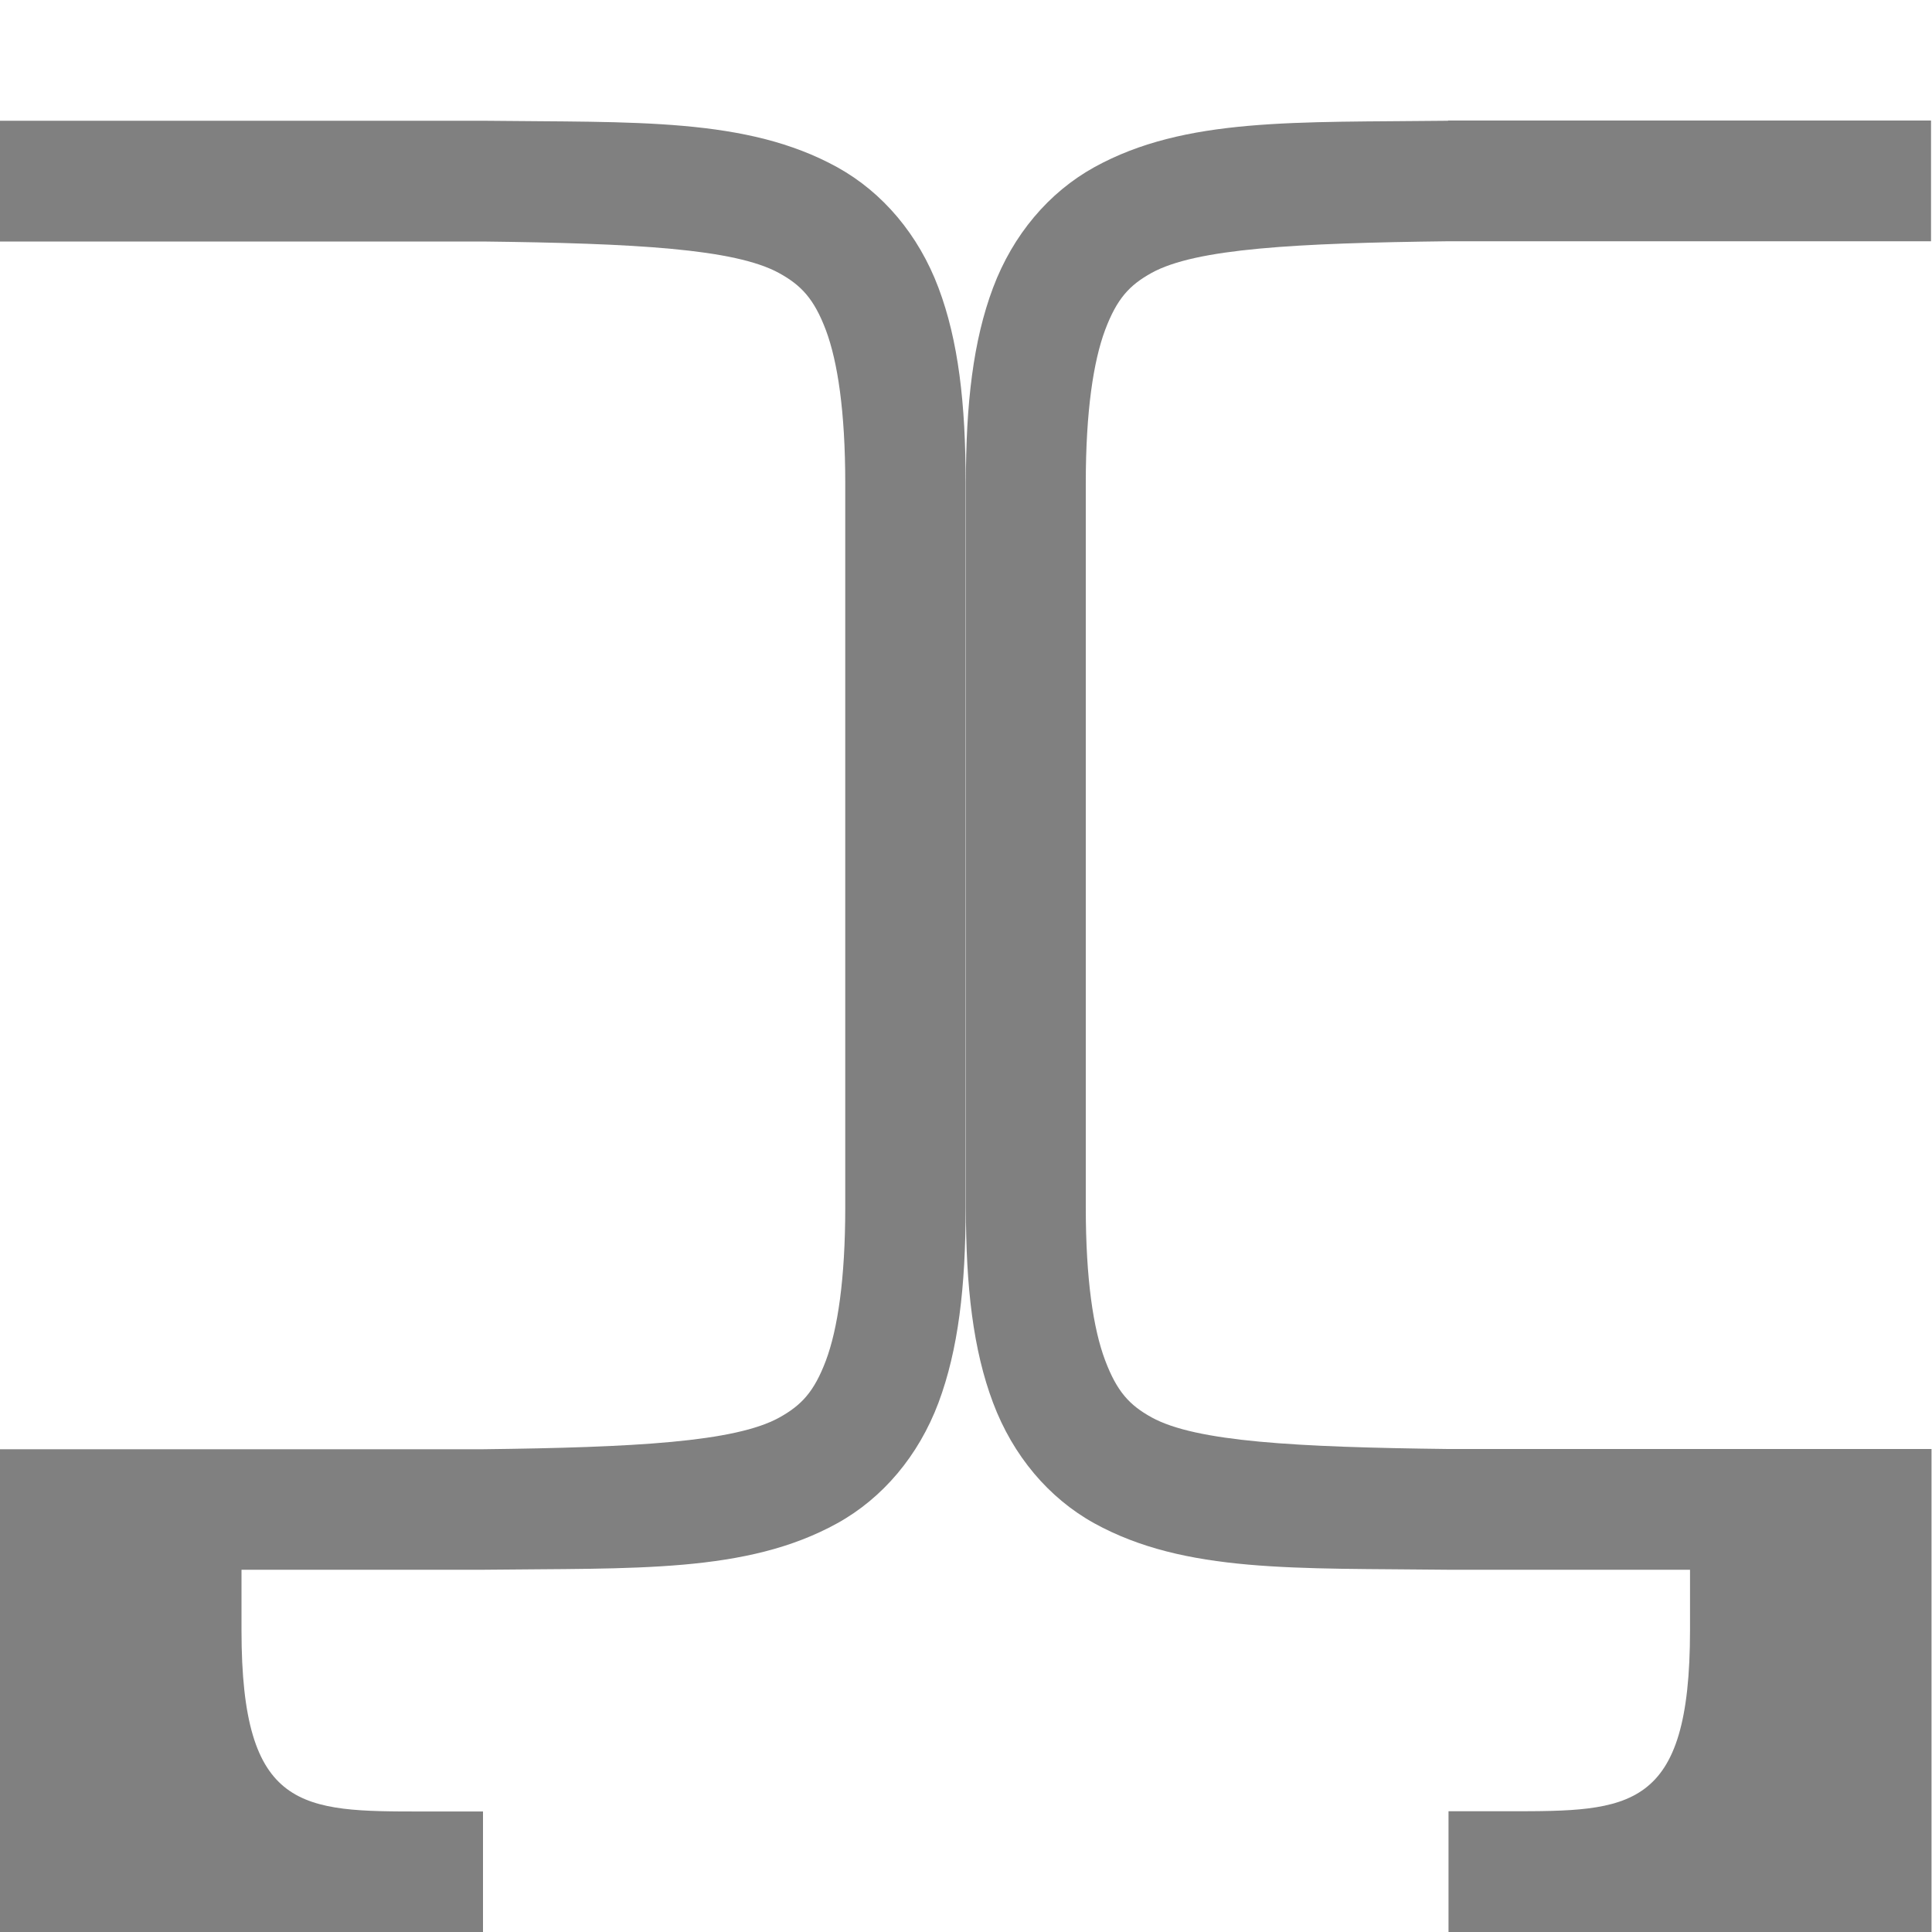
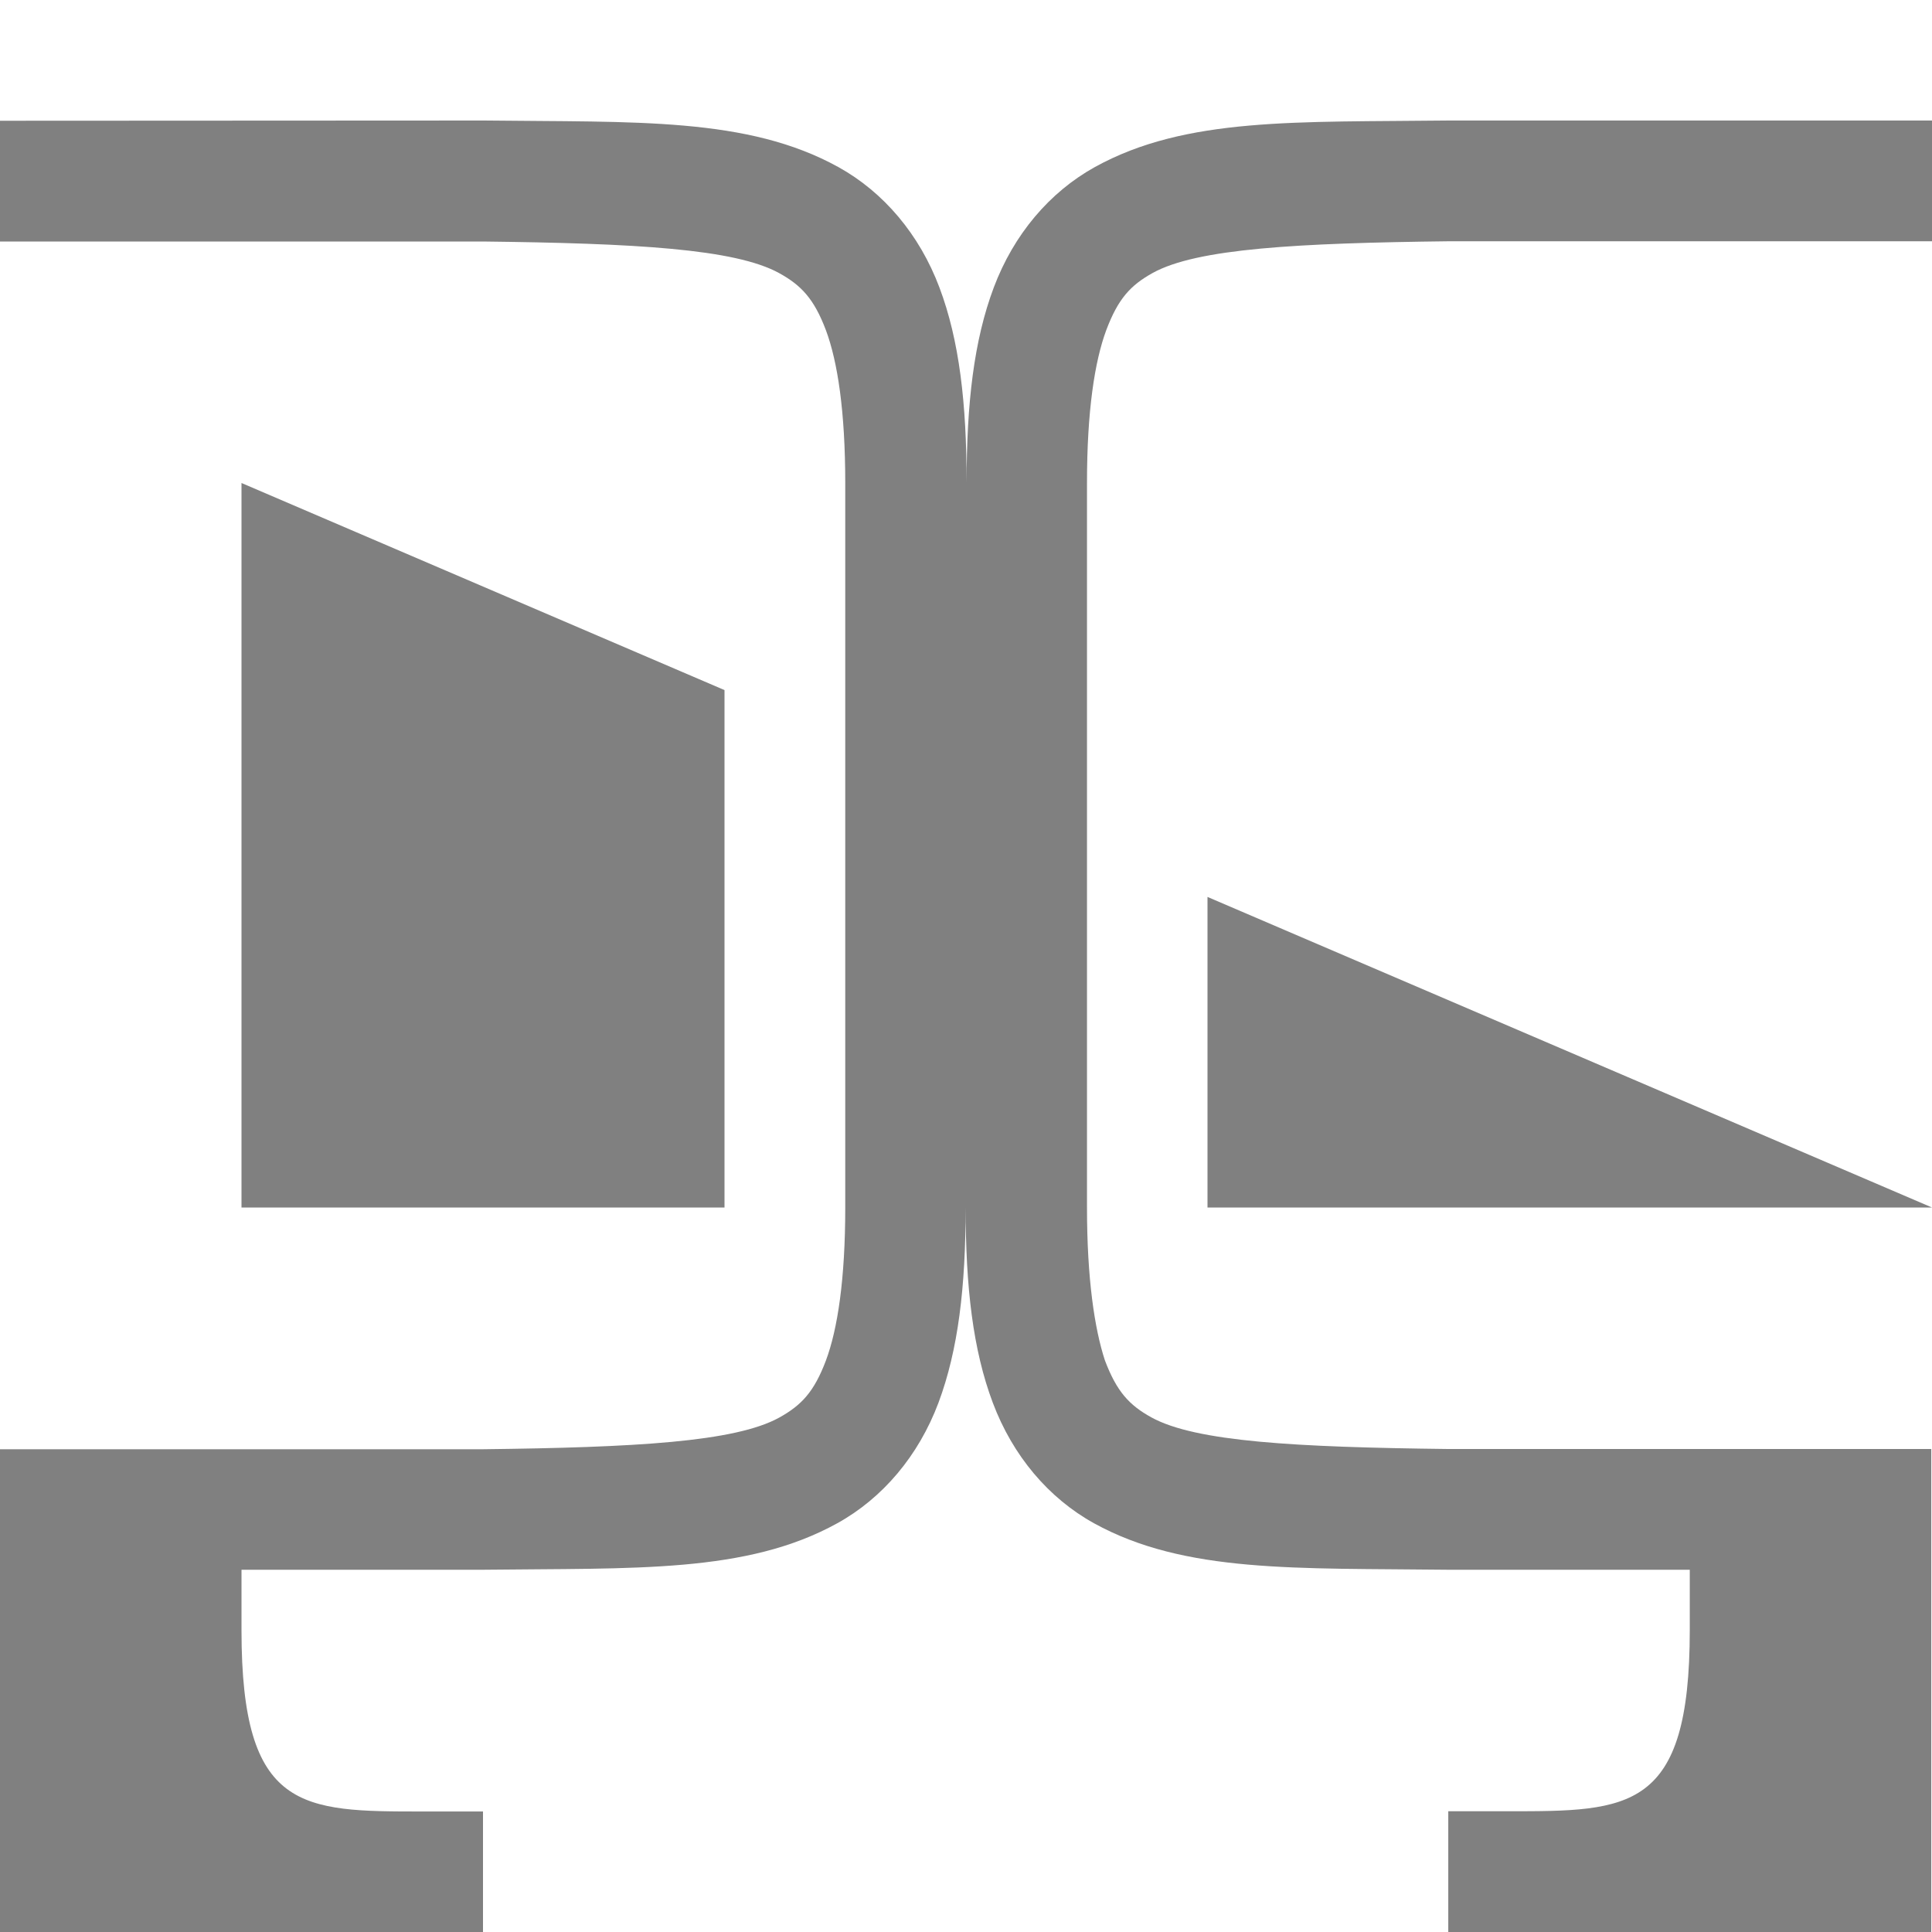
<svg xmlns="http://www.w3.org/2000/svg" xmlns:ns1="http://www.openswatchbook.org/uri/2009/osb" height="16" id="svg7384" version="1.1" width="16">
  <defs id="defs7386">
    <linearGradient id="linearGradient5606" ns1:paint="solid">
      <stop id="stop5608" offset="0" style="stop-color:#000000;stop-opacity:1;" />
    </linearGradient>
    <linearGradient id="linearGradient4526" ns1:paint="solid">
      <stop id="stop4528" offset="0" style="stop-color:#ffffff;stop-opacity:1;" />
    </linearGradient>
    <linearGradient id="linearGradient3600-4" ns1:paint="gradient">
      <stop id="stop3602-7" offset="0" style="stop-color:#f4f4f4;stop-opacity:1" />
      <stop id="stop3604-6" offset="1" style="stop-color:#dbdbdb;stop-opacity:1" />
    </linearGradient>
  </defs>
  <g id="layer9" label="status" style="display:inline" transform="translate(-1253,-29)">
-     <path d="m 1253,30 v 1 h 4 c 1.258,0.015 2.087,0.06 2.453,0.262 0.183,0.101 0.289,0.213 0.387,0.473 0.097,0.26 0.16,0.673 0.16,1.266 v 6 c 0,0.592 -0.063,1.006 -0.16,1.266 -0.098,0.26 -0.203,0.371 -0.387,0.473 -0.366,0.202 -1.195,0.247 -2.453,0.262 h -2 -2 v 4 h 4 v -1 h -0.5 c -1,0 -1.5,0 -1.5,-1.5 V 42 h 2.002 0 c 1.258,-0.015 2.179,0.031 2.932,-0.385 0.376,-0.208 0.673,-0.559 0.838,-0.998 0.164,-0.439 0.225,-0.96 0.225,-1.617 v -6 c 0,-0.658 -0.06,-1.179 -0.225,-1.617 -0.165,-0.439 -0.462,-0.79 -0.838,-0.998 -0.753,-0.415 -1.673,-0.37 -2.932,-0.385 h -0 z" id="path7416-63" style="color:#000000;font-style:normal;font-variant:normal;font-weight:normal;font-stretch:normal;font-size:medium;line-height:normal;font-family:sans-serif;font-variant-ligatures:normal;font-variant-position:normal;font-variant-caps:normal;font-variant-numeric:normal;font-variant-alternates:normal;font-feature-settings:normal;text-indent:0;text-align:start;text-decoration:none;text-decoration-line:none;text-decoration-style:solid;text-decoration-color:#000000;letter-spacing:normal;word-spacing:normal;text-transform:none;writing-mode:lr-tb;direction:ltr;text-orientation:mixed;dominant-baseline:auto;baseline-shift:baseline;text-anchor:start;white-space:normal;shape-padding:0;clip-rule:nonzero;display:inline;overflow:visible;visibility:visible;opacity:1;isolation:auto;mix-blend-mode:normal;color-interpolation:sRGB;color-interpolation-filters:linearRGB;solid-color:#000000;solid-opacity:1;vector-effect:none;fill:#808080;fill-opacity:1;fill-rule:nonzero;stroke:none;stroke-width:1;stroke-linecap:butt;stroke-linejoin:miter;stroke-miterlimit:4;stroke-dasharray:none;stroke-dashoffset:0;stroke-opacity:1;marker:none;color-rendering:auto;image-rendering:auto;shape-rendering:auto;text-rendering:auto;enable-background:accumulate" />
-     <path d="m 1264.994,30 c -1.258,0.015 -2.179,-0.031 -2.932,0.385 -0.376,0.208 -0.673,0.559 -0.838,0.998 -0.165,0.439 -0.225,0.96 -0.225,1.617 v 6 c 0,0.658 0.06,1.179 0.225,1.617 0.165,0.439 0.462,0.79 0.838,0.998 0.753,0.415 1.673,0.37 2.932,0.385 h 0 2.002 v 0.5 c 0,1.5 -0.5,1.5 -1.5,1.5 h -0.5 v 1 h 4 v -4 h -2 -1.994 -0.01 c -1.258,-0.015 -2.089,-0.06 -2.455,-0.262 -0.183,-0.101 -0.287,-0.213 -0.385,-0.473 -0.098,-0.26 -0.16,-0.673 -0.16,-1.266 v -6 c 0,-0.592 0.063,-1.006 0.16,-1.266 0.098,-0.26 0.201,-0.371 0.385,-0.473 0.366,-0.202 1.197,-0.247 2.455,-0.262 h 4 v -1 h -4.002 z" id="path3058" style="color:#000000;font-style:normal;font-variant:normal;font-weight:normal;font-stretch:normal;font-size:medium;line-height:normal;font-family:sans-serif;font-variant-ligatures:normal;font-variant-position:normal;font-variant-caps:normal;font-variant-numeric:normal;font-variant-alternates:normal;font-feature-settings:normal;text-indent:0;text-align:start;text-decoration:none;text-decoration-line:none;text-decoration-style:solid;text-decoration-color:#000000;letter-spacing:normal;word-spacing:normal;text-transform:none;writing-mode:lr-tb;direction:ltr;text-orientation:mixed;dominant-baseline:auto;baseline-shift:baseline;text-anchor:start;white-space:normal;shape-padding:0;clip-rule:nonzero;display:inline;overflow:visible;visibility:visible;opacity:1;isolation:auto;mix-blend-mode:normal;color-interpolation:sRGB;color-interpolation-filters:linearRGB;solid-color:#000000;solid-opacity:1;vector-effect:none;fill:#808080;fill-opacity:1;fill-rule:nonzero;stroke:none;stroke-width:1;stroke-linecap:butt;stroke-linejoin:miter;stroke-miterlimit:4;stroke-dasharray:none;stroke-dashoffset:0;stroke-opacity:1;marker:none;color-rendering:auto;image-rendering:auto;shape-rendering:auto;text-rendering:auto;enable-background:accumulate" />
+     <path d="m 1253,30 v 1 h 4 c 1.258,0.015 2.087,0.06 2.453,0.262 0.183,0.101 0.289,0.213 0.387,0.473 0.097,0.26 0.16,0.673 0.16,1.266 v 6 c 0,0.592 -0.063,1.006 -0.16,1.266 -0.098,0.26 -0.203,0.371 -0.387,0.473 -0.366,0.202 -1.195,0.247 -2.453,0.262 h -2 -2 v 4 h 4 v -1 h -0.5 c -1,0 -1.5,0 -1.5,-1.5 V 42 h 2.002 c 1.258,-0.015 2.179,0.031 2.932,-0.385 0.376,-0.208 0.673,-0.559 0.838,-0.998 0.164,-0.439 0.225,-0.96 0.225,-1.617 0,0.658 0.06,1.179 0.225,1.617 0.165,0.439 0.462,0.79 0.838,0.998 0.753,0.415 1.673,0.37 2.932,0.385 h 2.002 v 0.5 c 0,1.5 -0.5,1.5 -1.5,1.5 h -0.5 v 1 h 4 v -4 h -2 -1.994 -0.01 c -1.258,-0.015 -2.089,-0.06 -2.455,-0.262 -0.183,-0.101 -0.287,-0.213 -0.385,-0.473 -0.085,-0.26 -0.148,-0.673 -0.148,-1.266 v -6 c 0,-0.592 0.063,-1.006 0.16,-1.266 0.098,-0.26 0.201,-0.371 0.385,-0.473 0.366,-0.202 1.197,-0.247 2.455,-0.262 h 4 v -1 h -4.002 c -1.258,0.015 -2.179,-0.031 -2.932,0.385 -0.376,0.208 -0.673,0.559 -0.838,0.998 -0.165,0.439 -0.225,0.96 -0.225,1.617 0,-0.658 -0.06,-1.179 -0.225,-1.617 -0.165,-0.439 -0.462,-0.79 -0.838,-0.998 -0.753,-0.415 -1.673,-0.37 -2.932,-0.385 z m 2,3 v 6 h 4 v -4.285 z m 8,3.428 V 39 h 6 z" id="path7416-63" style="color:#000000;font-style:normal;font-variant:normal;font-weight:normal;font-stretch:normal;font-size:medium;line-height:normal;font-family:sans-serif;font-variant-ligatures:normal;font-variant-position:normal;font-variant-caps:normal;font-variant-numeric:normal;font-variant-alternates:normal;font-feature-settings:normal;text-indent:0;text-align:start;text-decoration:none;text-decoration-line:none;text-decoration-style:solid;text-decoration-color:#000000;letter-spacing:normal;word-spacing:normal;text-transform:none;writing-mode:lr-tb;direction:ltr;text-orientation:mixed;dominant-baseline:auto;baseline-shift:baseline;text-anchor:start;white-space:normal;shape-padding:0;clip-rule:nonzero;display:inline;overflow:visible;visibility:visible;opacity:1;isolation:auto;mix-blend-mode:normal;color-interpolation:sRGB;color-interpolation-filters:linearRGB;solid-color:#000000;solid-opacity:1;vector-effect:none;fill:#808080;fill-opacity:1;fill-rule:nonzero;stroke:none;stroke-width:1;stroke-linecap:butt;stroke-linejoin:miter;stroke-miterlimit:4;stroke-dasharray:none;stroke-dashoffset:0;stroke-opacity:1;marker:none;color-rendering:auto;image-rendering:auto;shape-rendering:auto;text-rendering:auto;enable-background:accumulate" />
  </g>
  <g id="layer2" style="display:inline" transform="translate(-1012,-396)" />
  <g id="layer4" style="display:inline" transform="translate(-1012,-396)" />
  <g id="g1812" style="display:inline" transform="translate(-1012,-396)" />
  <g id="g6217" style="display:inline" transform="translate(-1012,-396)" />
  <g id="layer3" style="display:inline" transform="translate(-1012,-396)" />
  <g id="g1833" style="display:inline" transform="translate(-1012,-396)" />
  <g id="layer1" style="display:inline" transform="translate(-1012,-396)" />
</svg>
